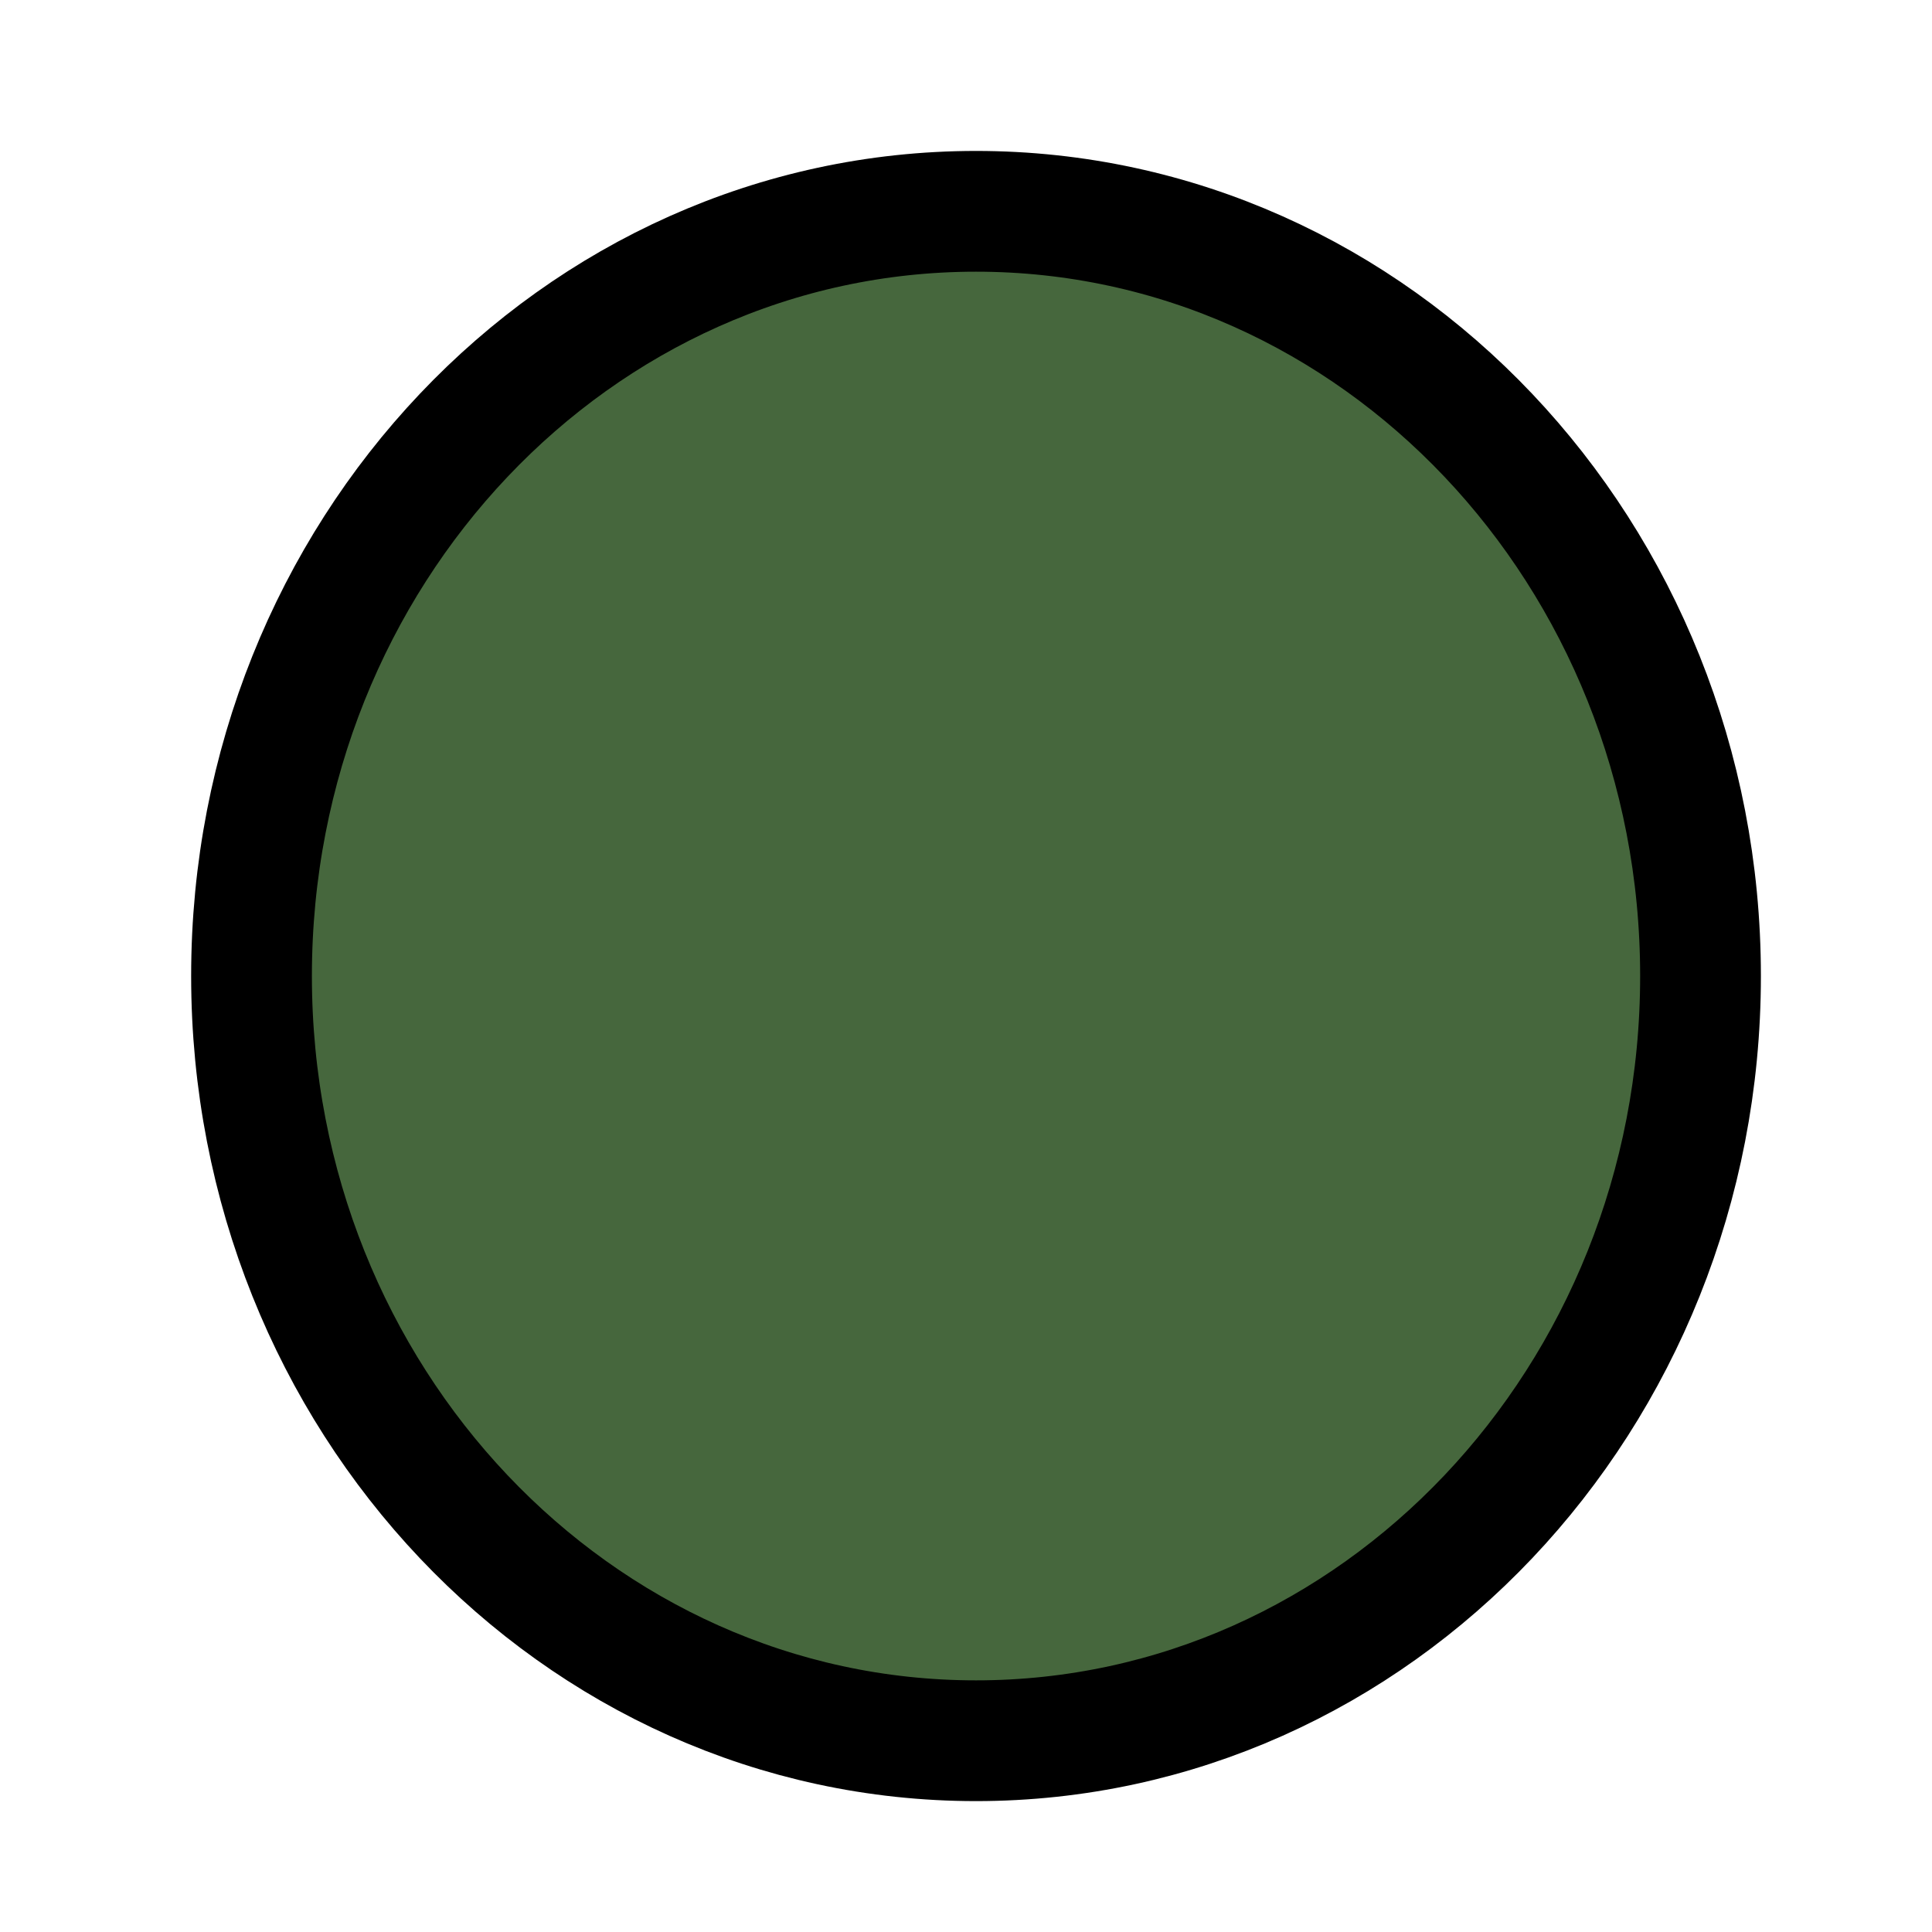
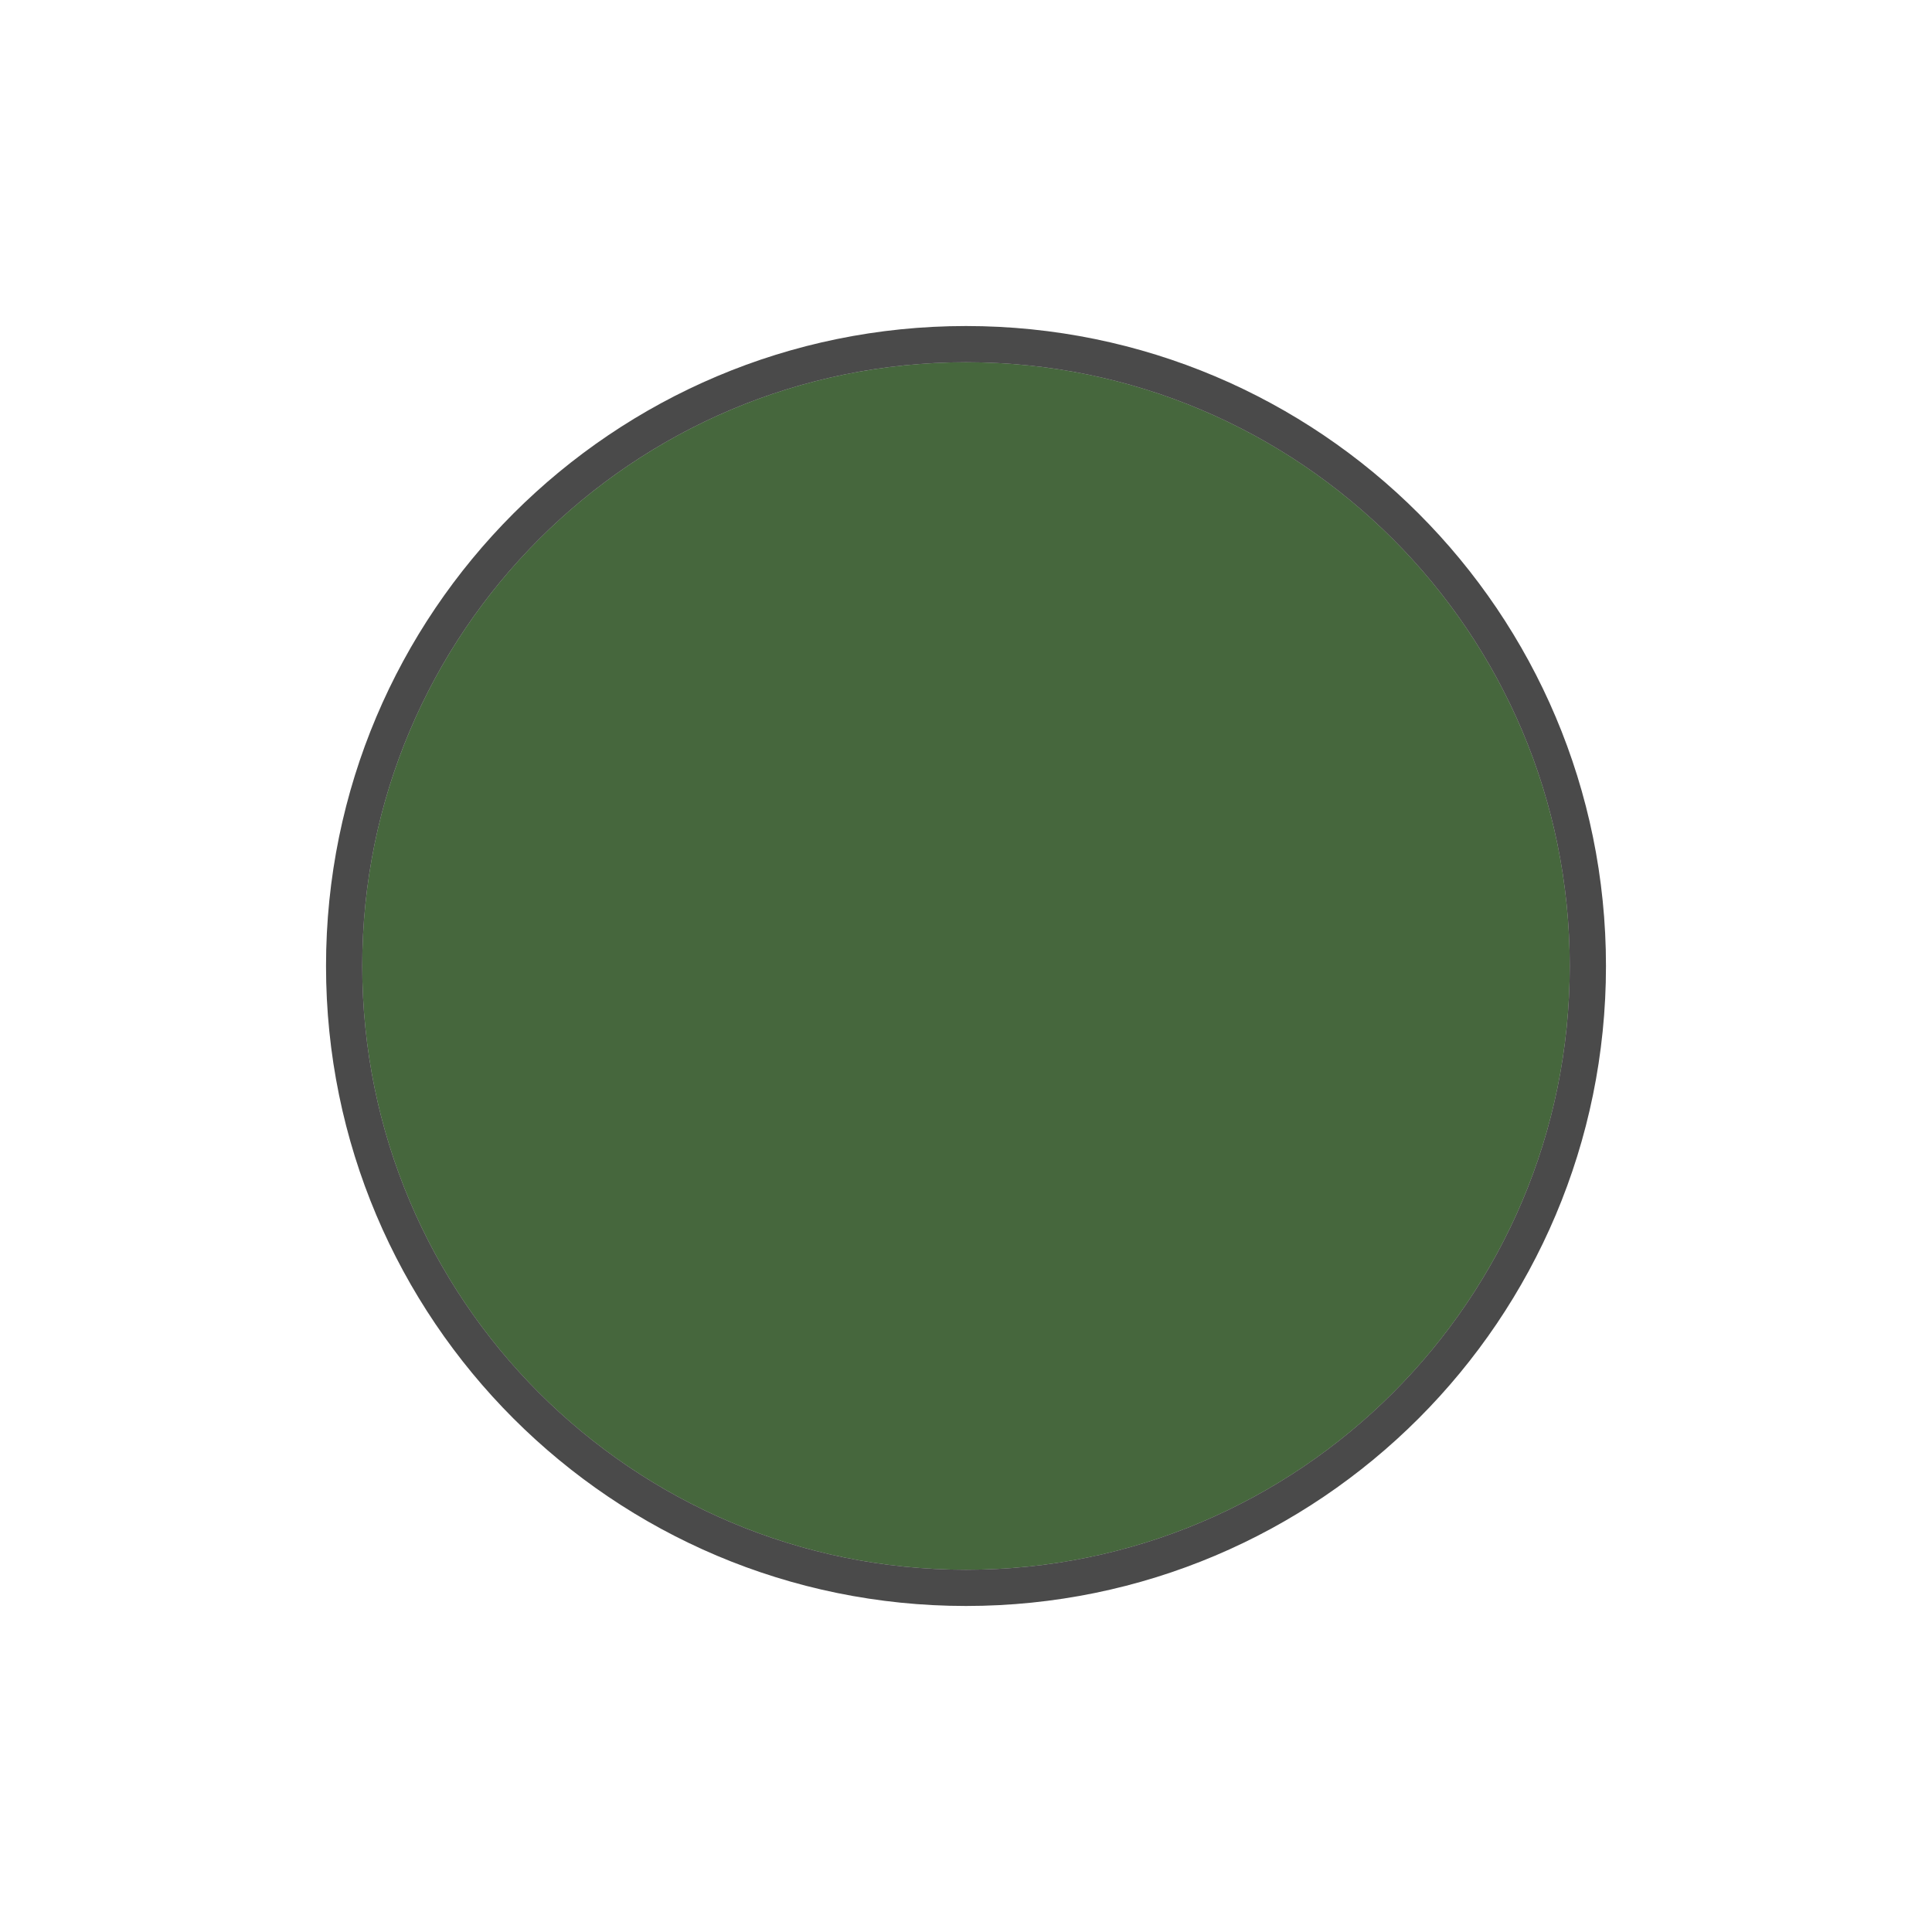
- <svg xmlns="http://www.w3.org/2000/svg" width="16" height="16" viewBox="0 0 16 16">
-   <g>
-     <ellipse ry="6.333" rx="6" id="svg_1" cy="8.083" cx="8.083" stroke="#000" fill="#46673D" />
-   </g>
+ <svg xmlns="http://www.w3.org/2000/svg" width="16" height="16" viewBox="0 0 16 16" fill="none">
+   <circle cx="8" cy="8" r="5" fill="#46673D" />
+   <circle cx="8" cy="8" r="5.15" stroke="black" stroke-opacity="0.71" stroke-width="0.3" />
</svg>
